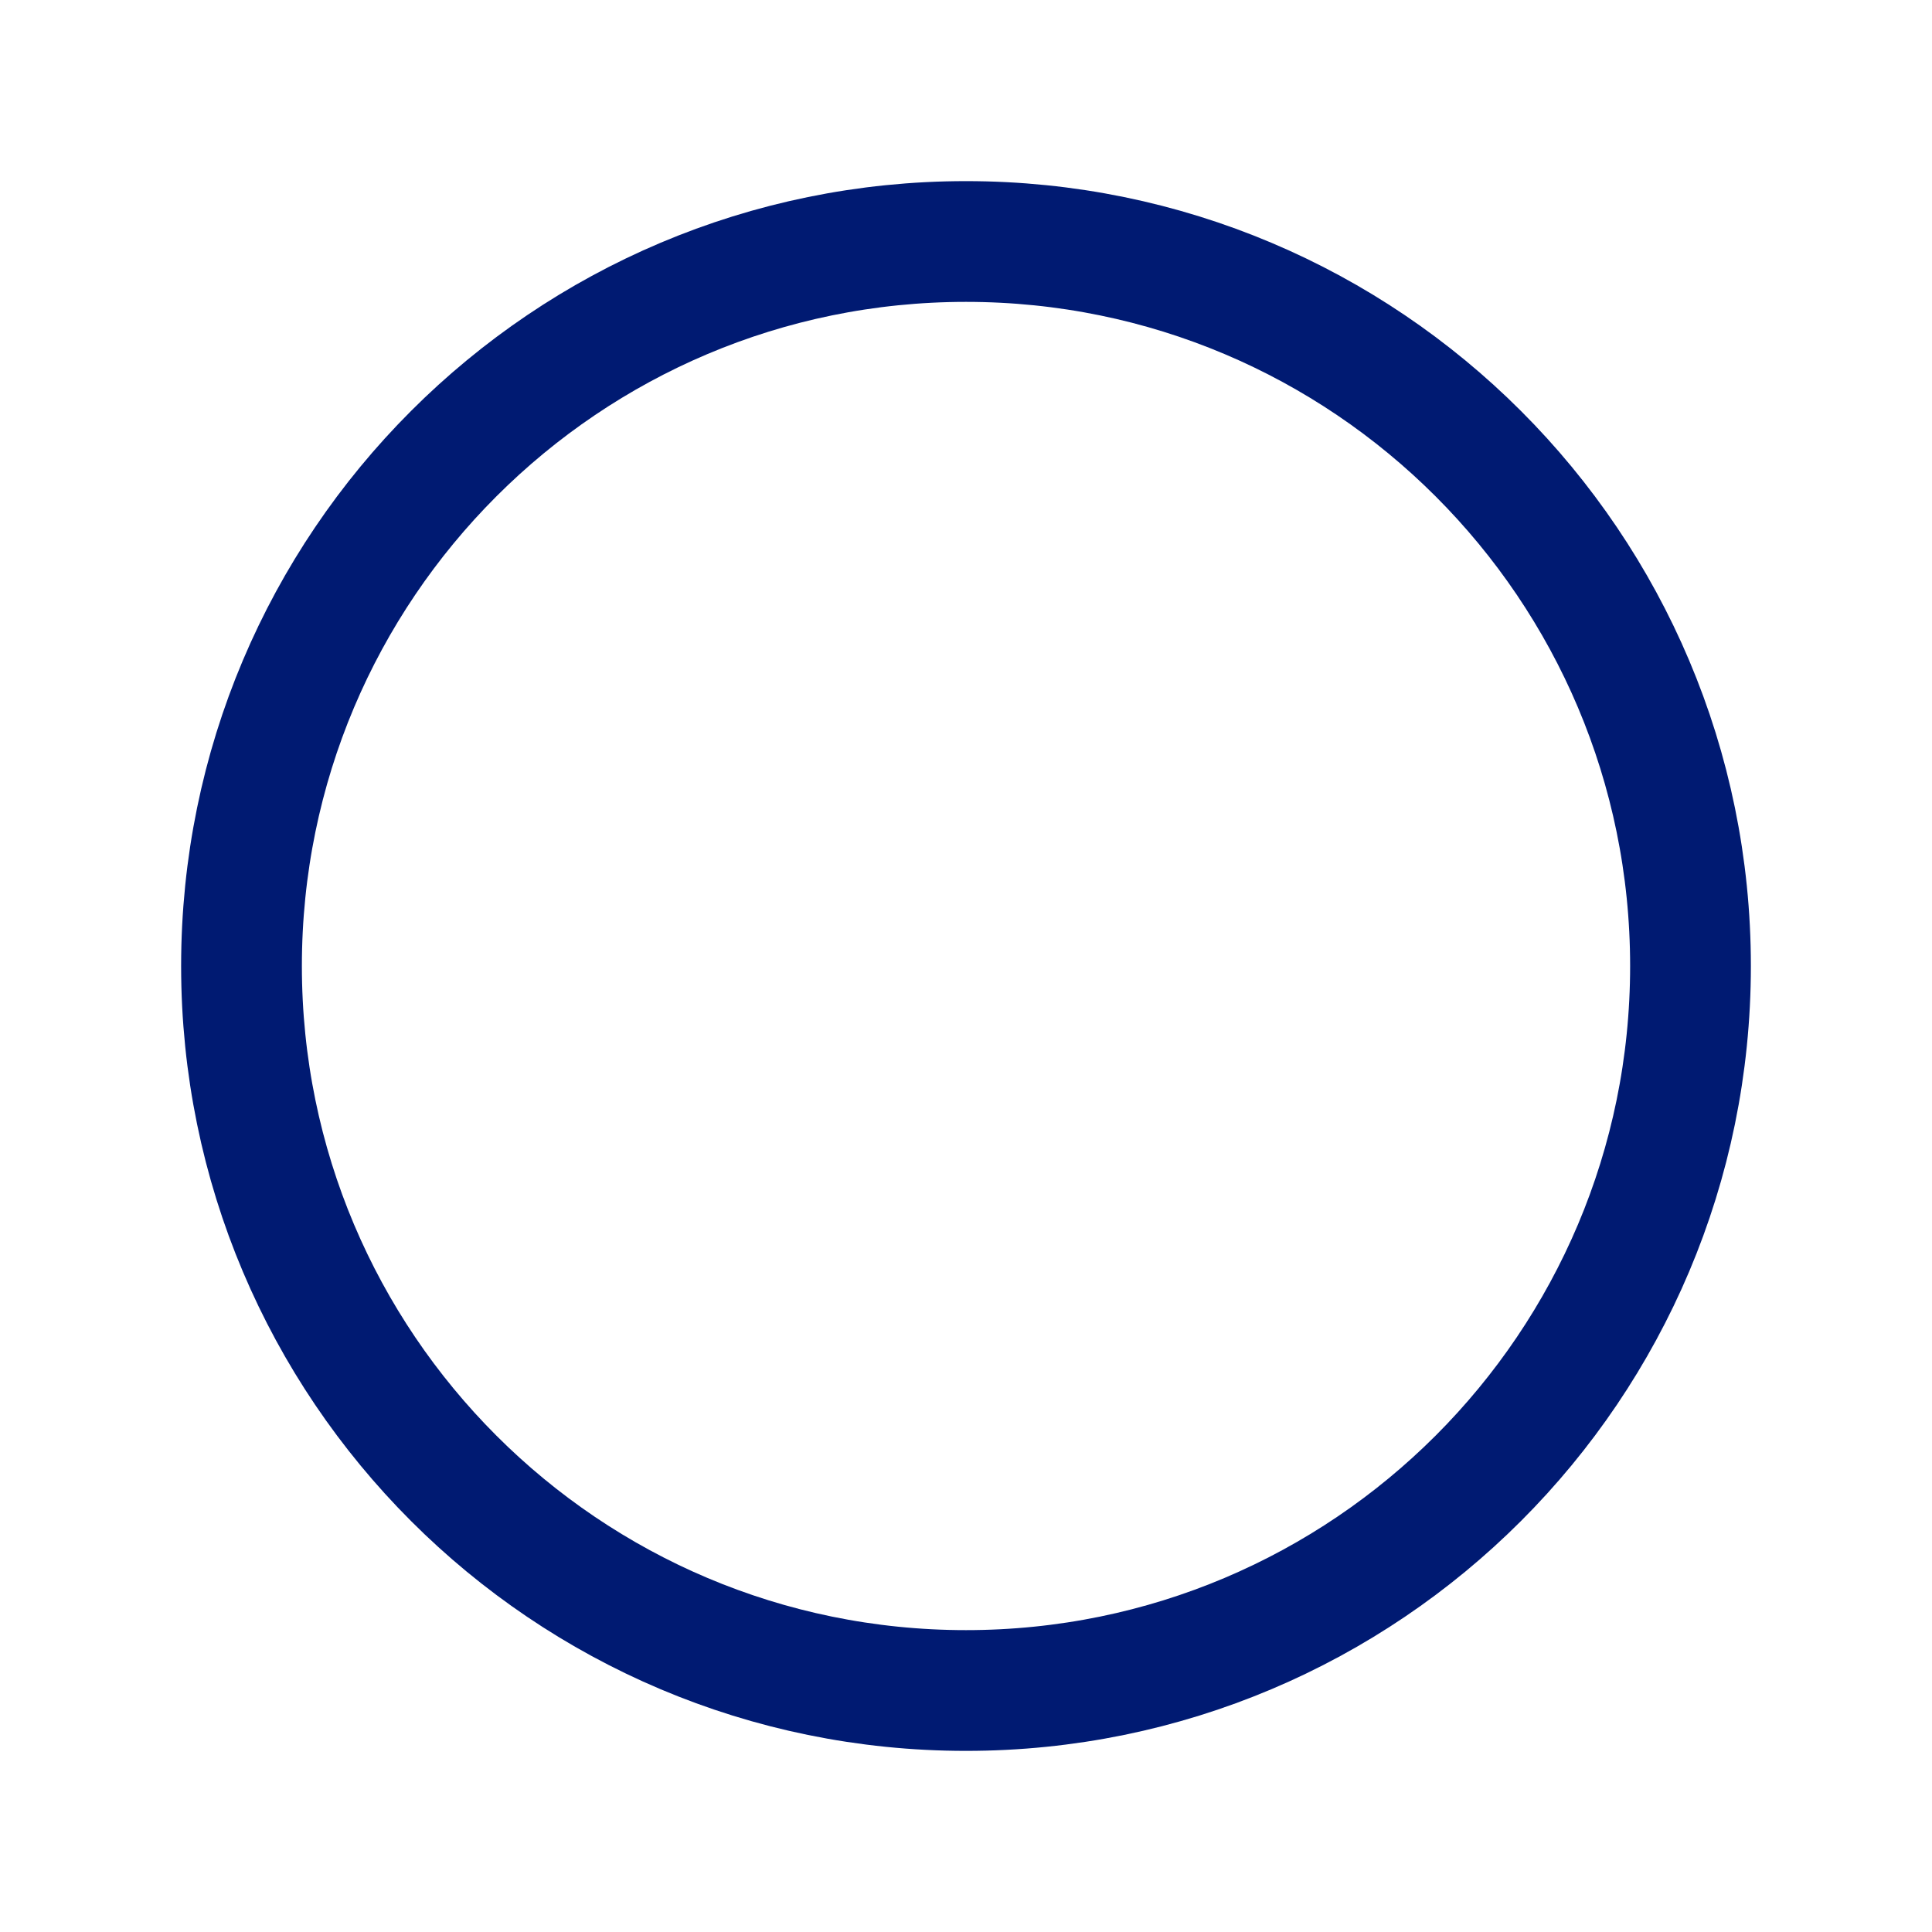
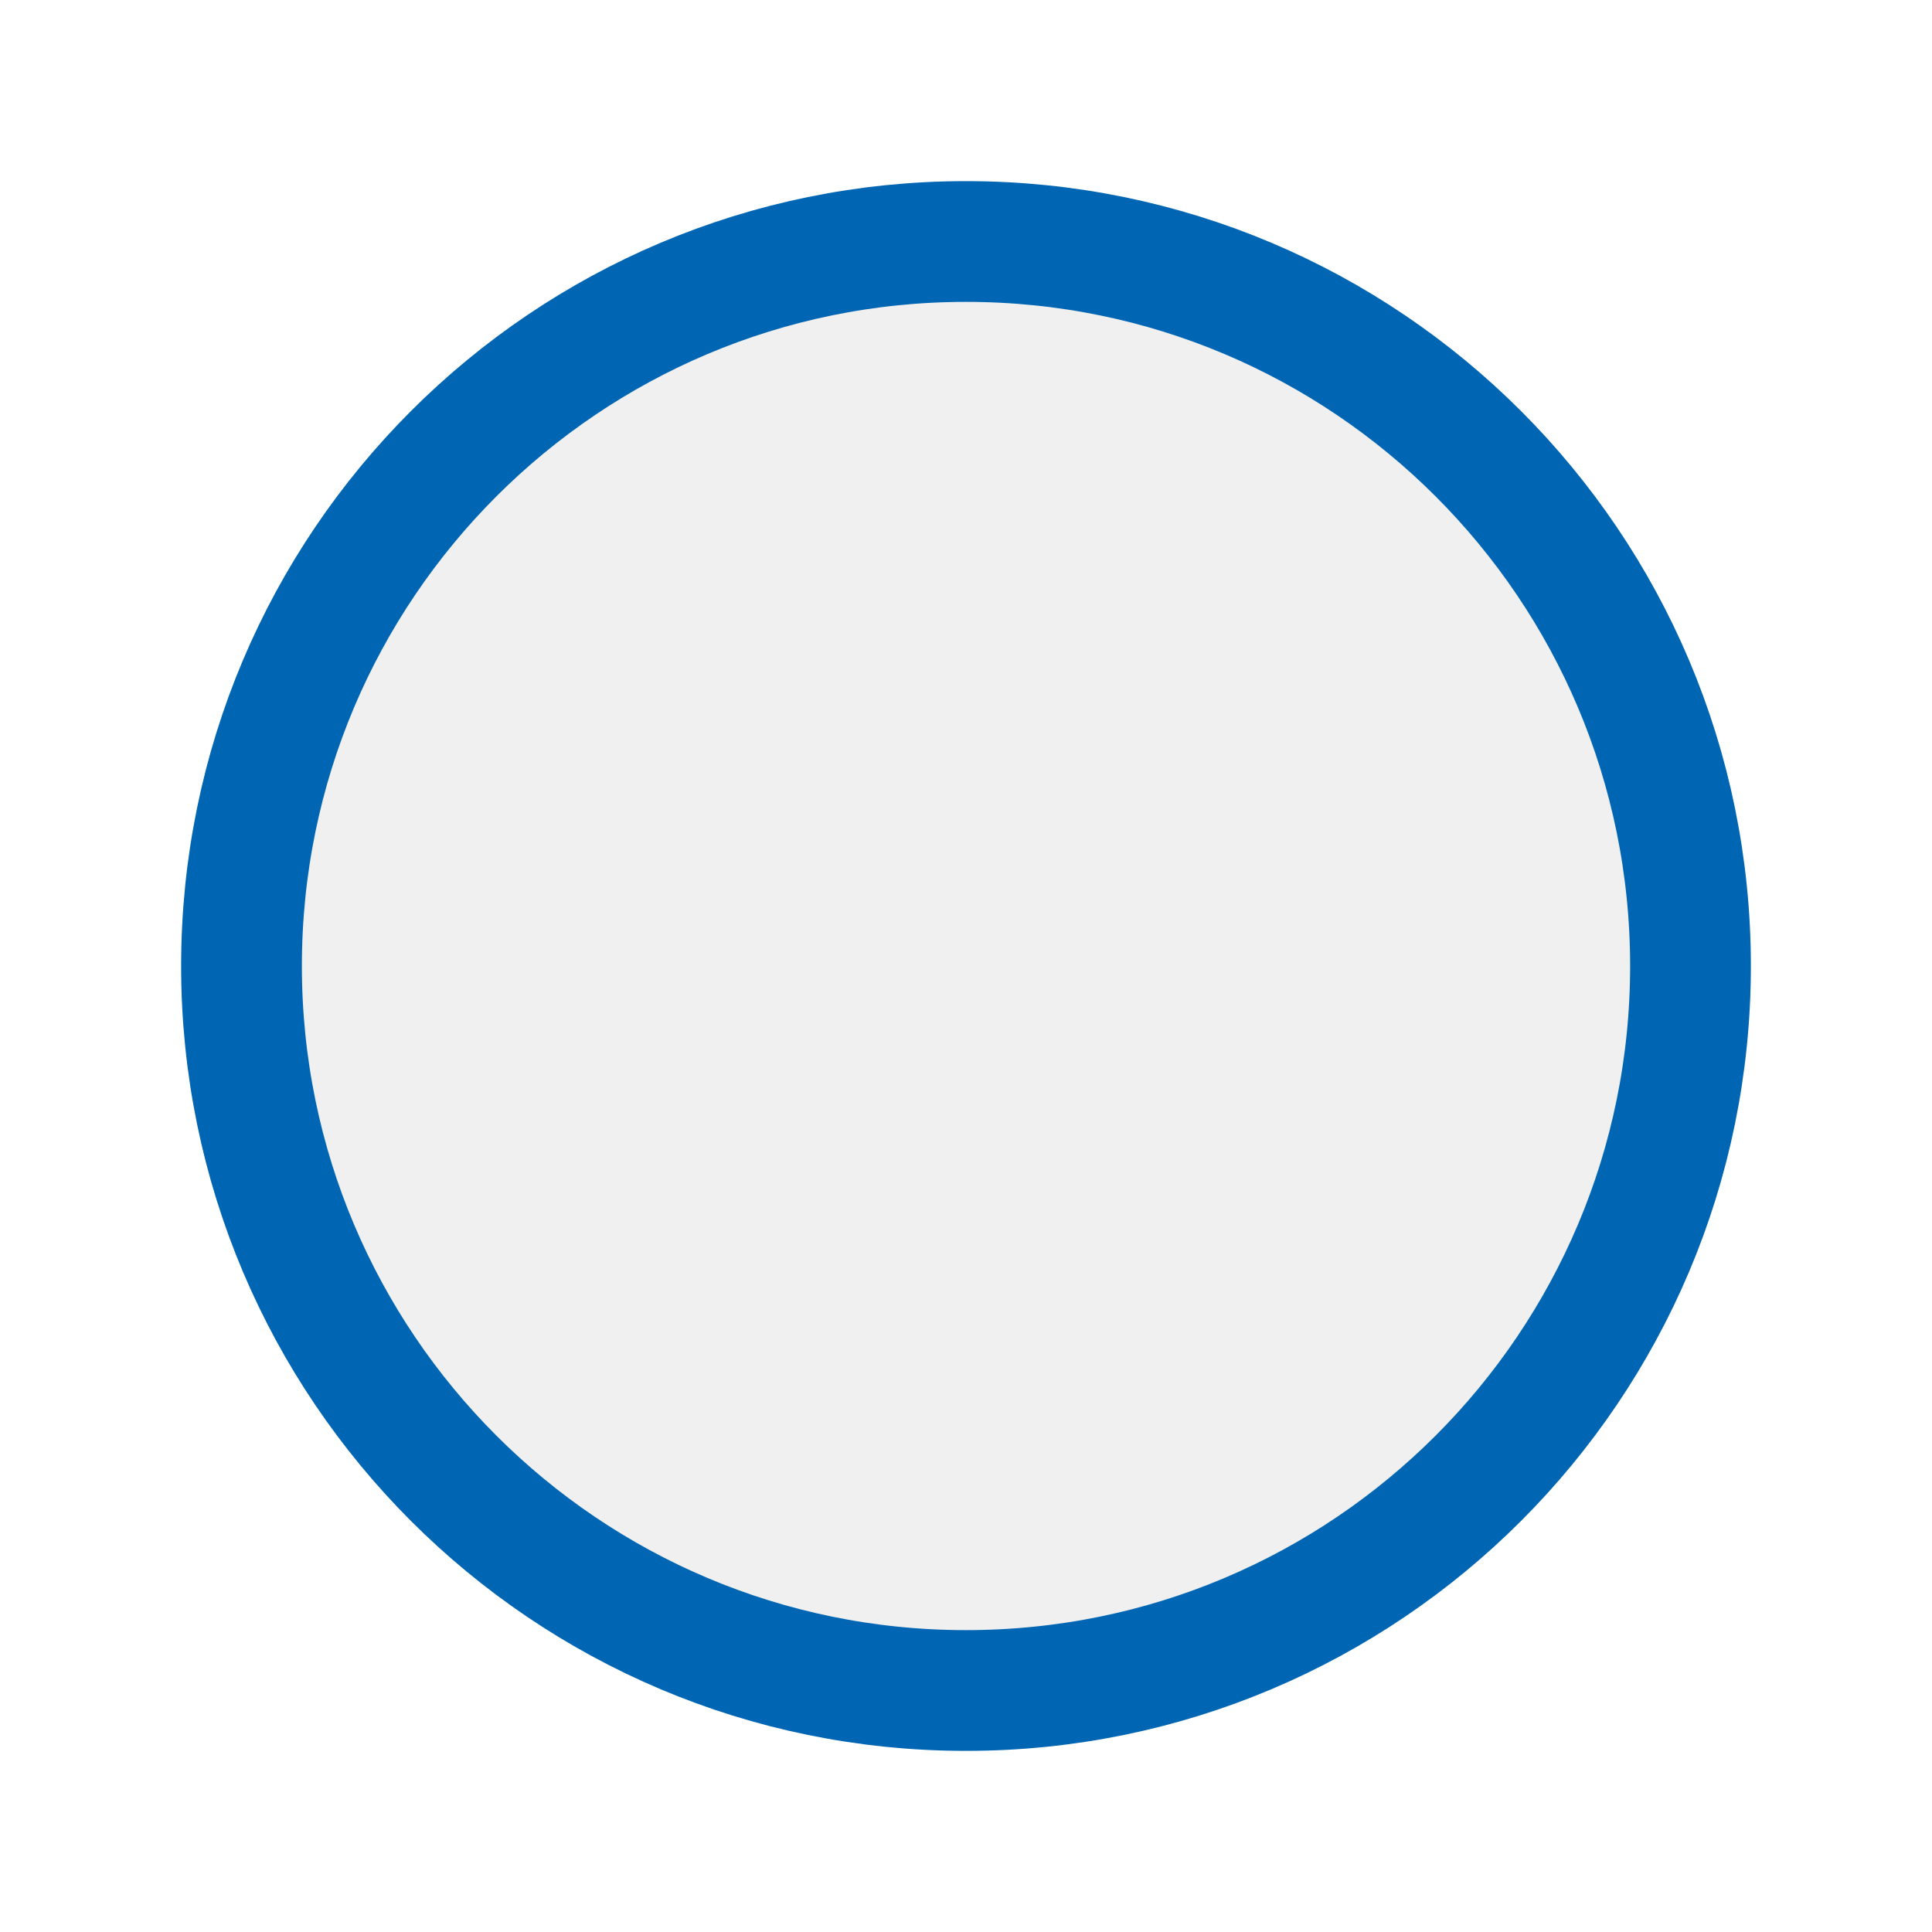
- <svg xmlns="http://www.w3.org/2000/svg" width="512px" height="512px" viewBox="0 0 24 24" fill="none">
-   <path d="M21 12C21 16.971 16.971 21 12 21C7.029 21 3 16.971 3 12C3 7.029 7.029 3 12 3C16.971 3 21 7.029 21 12Z" stroke="#001A72" stroke-width="1.5" />
+ <svg xmlns="http://www.w3.org/2000/svg" width="512px" height="512px" viewBox="0 0 24 24" fill="#F0F0F0">
+   <path d="M21 12C21 16.971 16.971 21 12 21C7.029 21 3 16.971 3 12C3 7.029 7.029 3 12 3C16.971 3 21 7.029 21 12Z" stroke="#0066B3" stroke-width="1.5" />
</svg>
